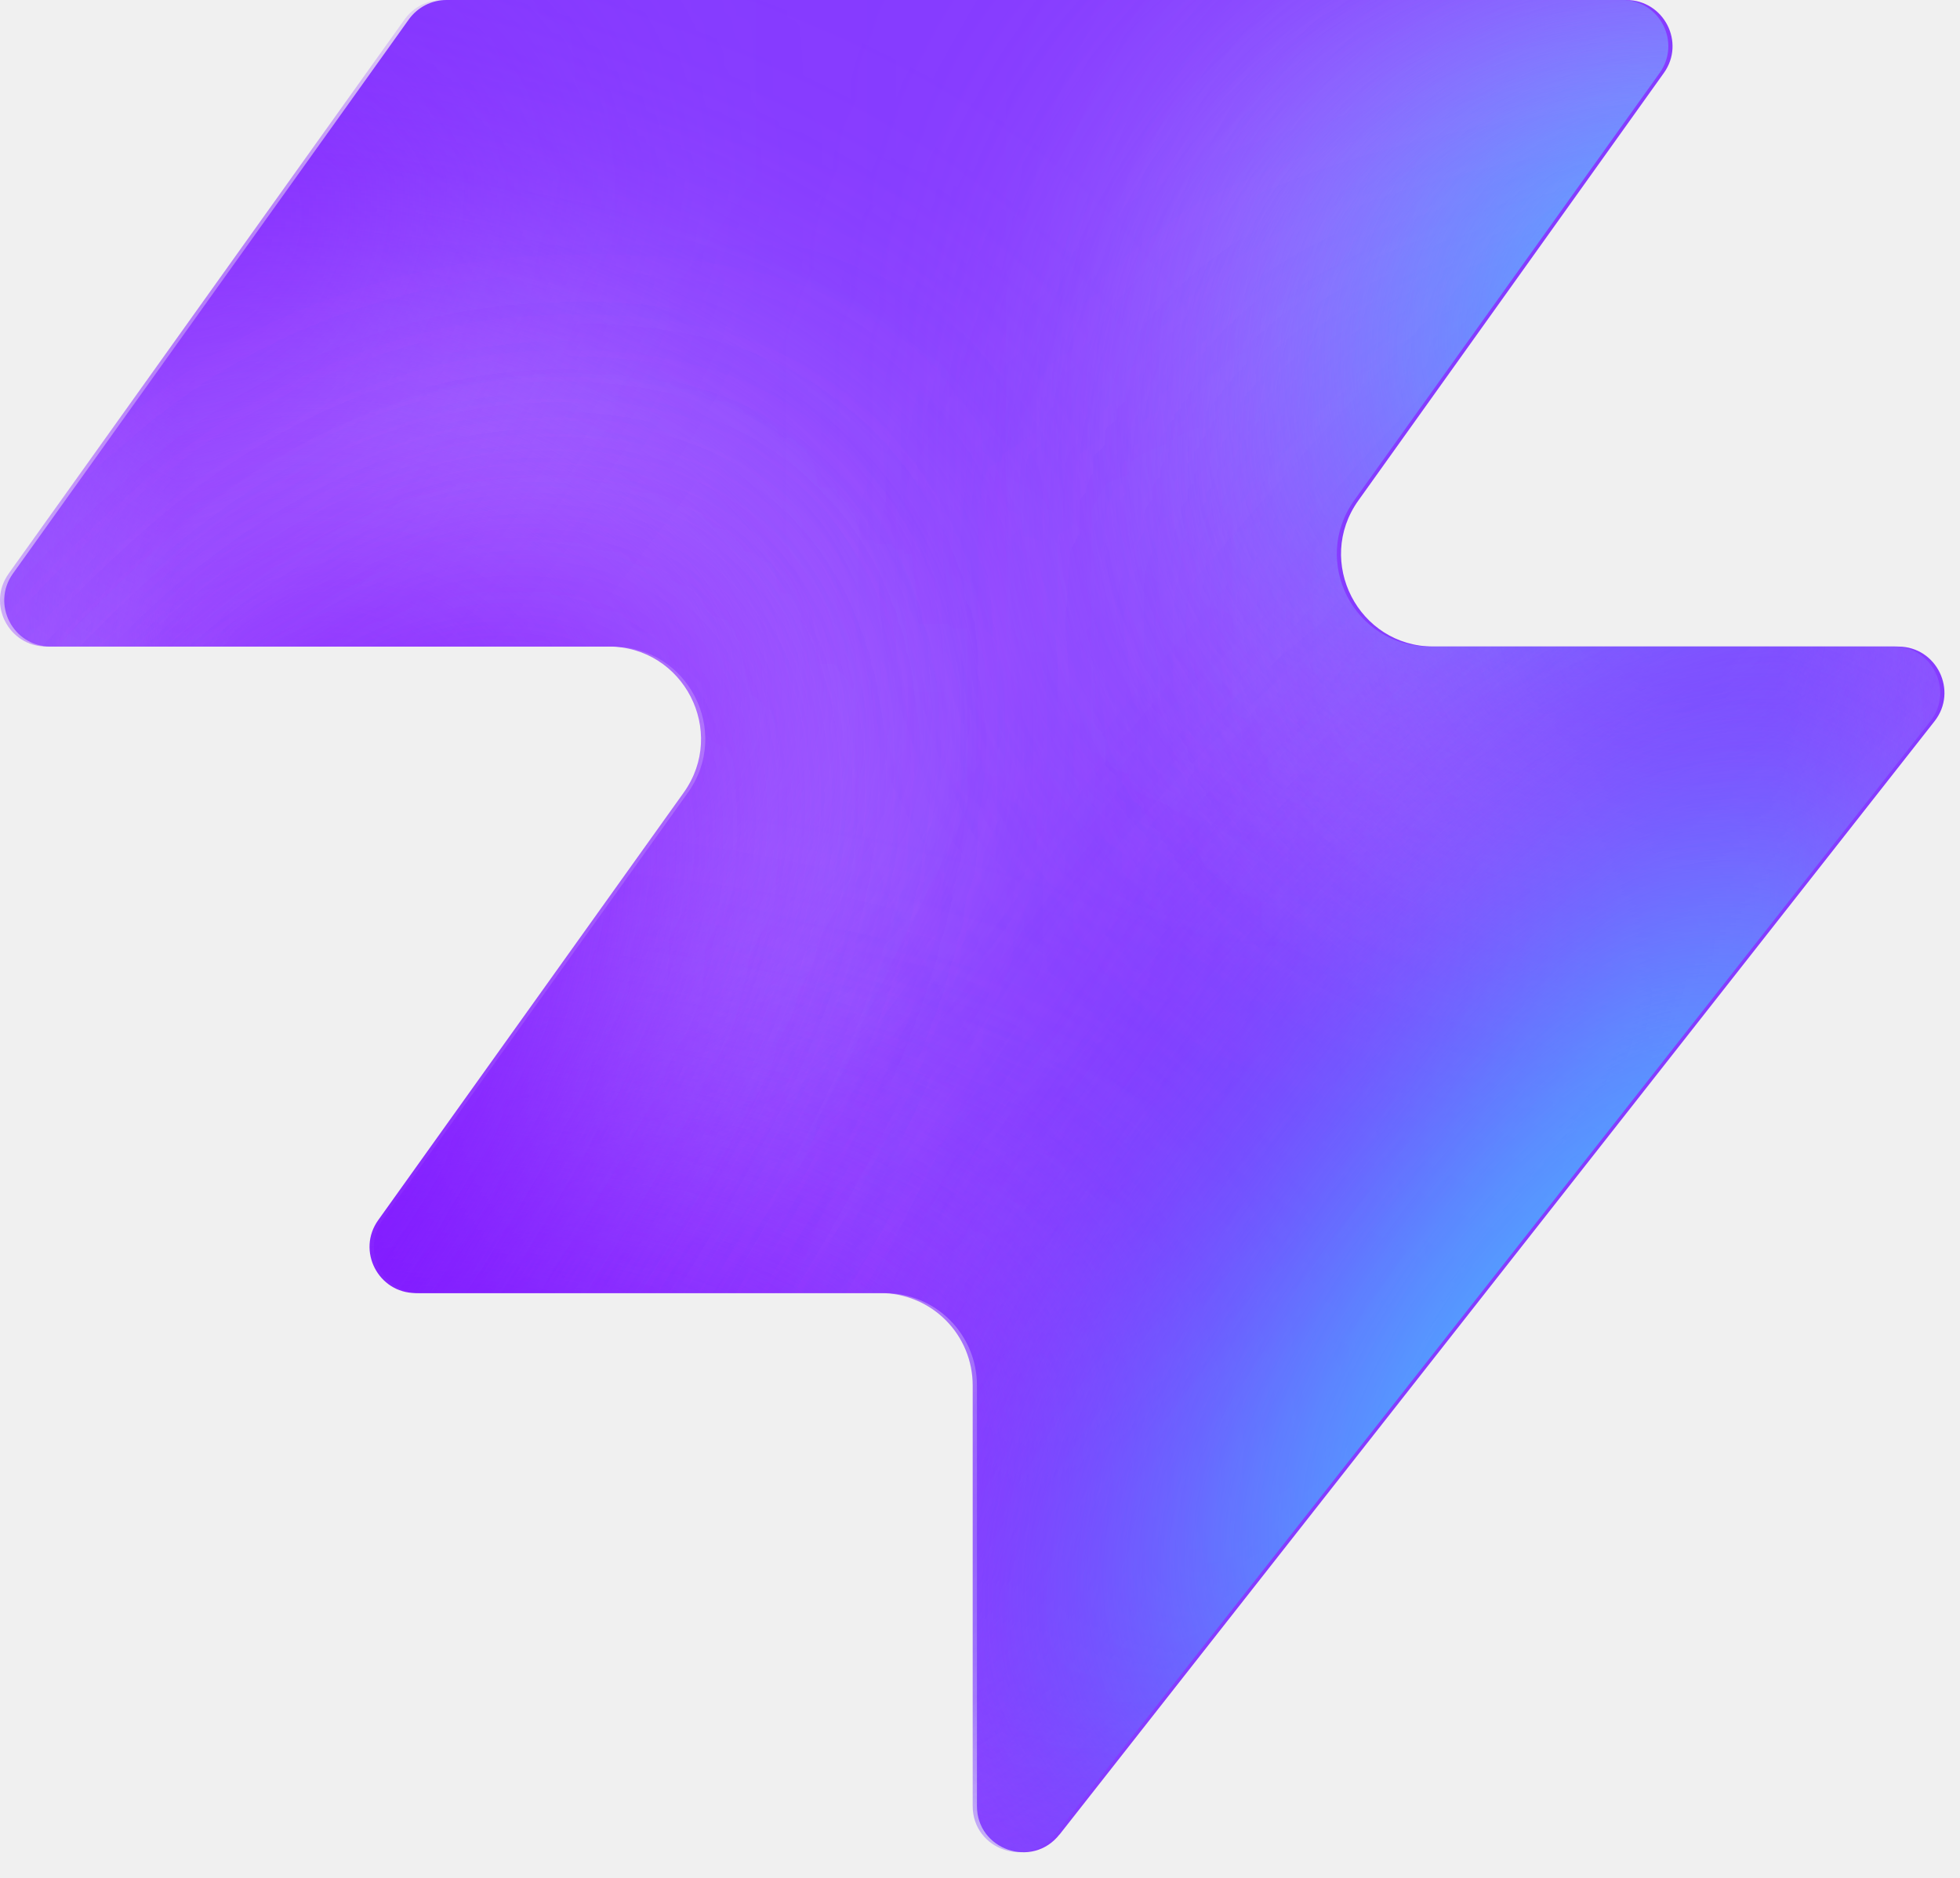
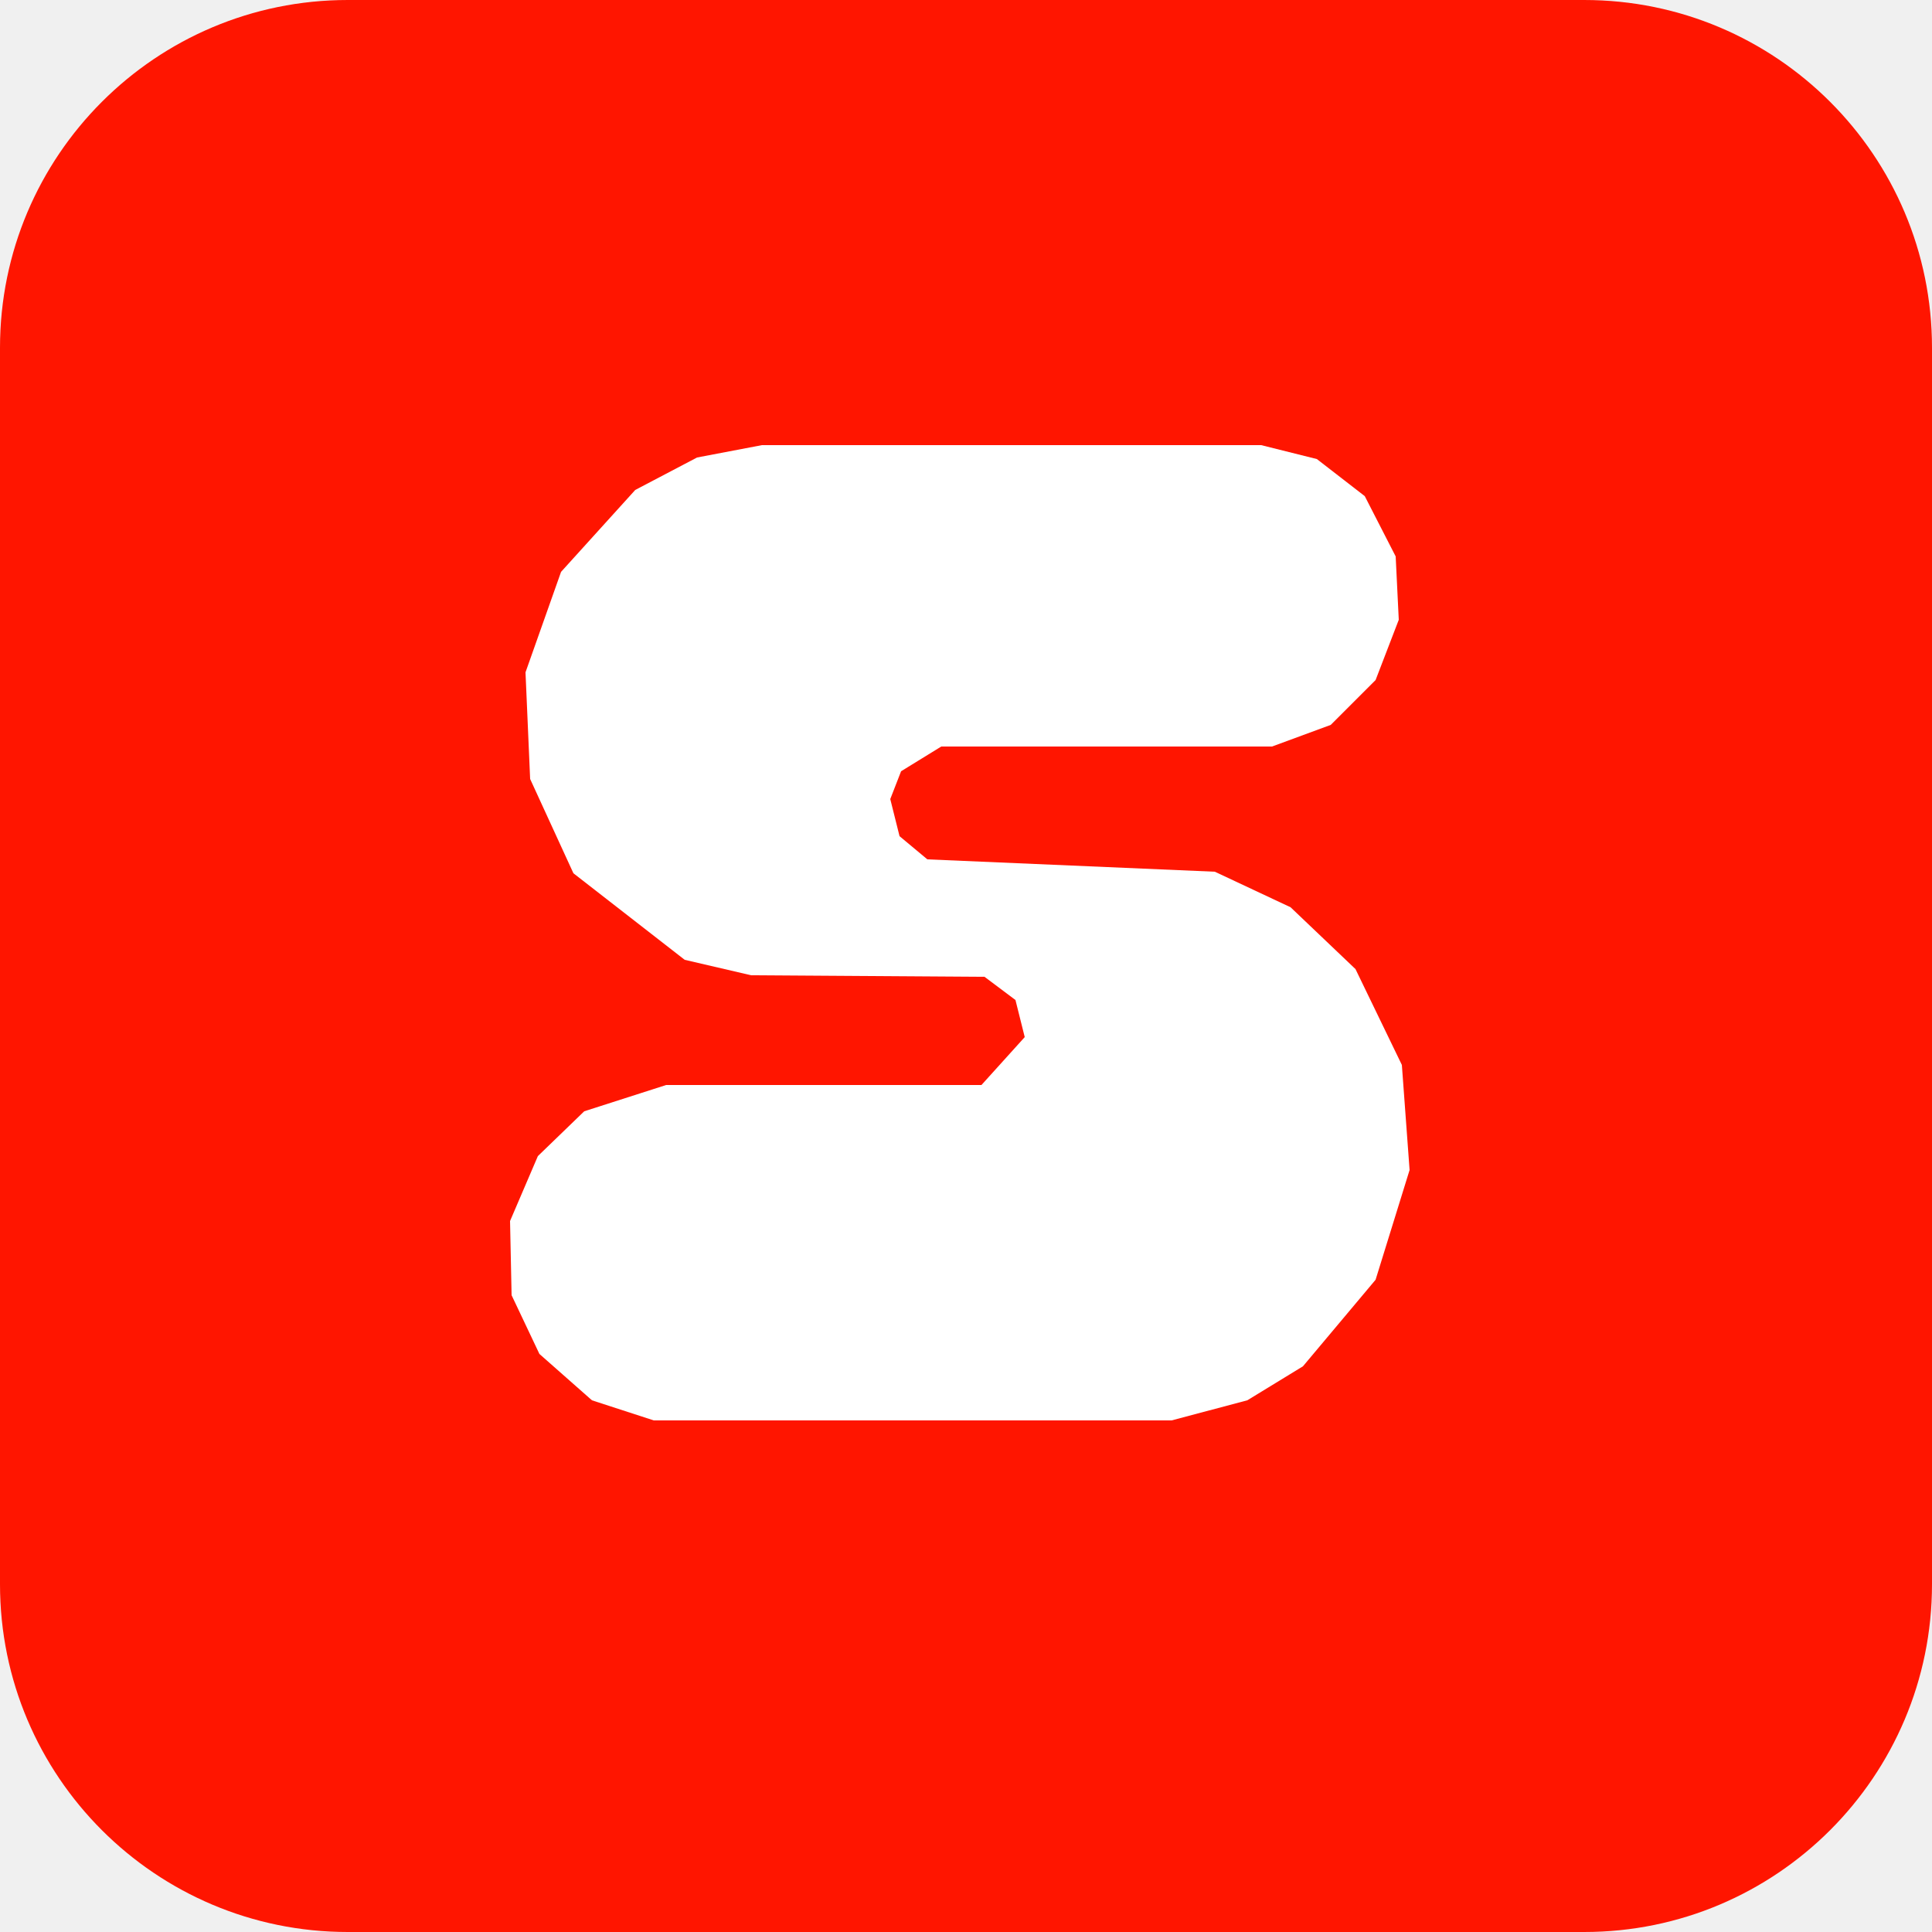
- <svg xmlns="http://www.w3.org/2000/svg" width="48" height="46" fill="none" viewBox="0 0 48 46">
-   <path fill="#863bff" d="M25.946 44.938c-.664.845-2.021.375-2.021-.698V33.937a2.26 2.26 0 0 0-2.262-2.262H10.287c-.92 0-1.456-1.04-.92-1.788l7.48-10.471c1.07-1.497 0-3.578-1.842-3.578H1.237c-.92 0-1.456-1.04-.92-1.788L10.013.474c.214-.297.556-.474.92-.474h28.894c.92 0 1.456 1.04.92 1.788l-7.48 10.471c-1.07 1.498 0 3.579 1.842 3.579h11.377c.943 0 1.473 1.088.89 1.83L25.947 44.94z" style="fill:#863bff;fill:color(display-p3 .525 .23 1);fill-opacity:1" />
-   <mask id="a" width="48" height="46" x="0" y="0" maskUnits="userSpaceOnUse" style="mask-type:alpha">
-     <path fill="#000" d="M25.842 44.938c-.664.844-2.021.375-2.021-.698V33.937a2.26 2.26 0 0 0-2.262-2.262H10.183c-.92 0-1.456-1.04-.92-1.788l7.48-10.471c1.07-1.498 0-3.579-1.842-3.579H1.133c-.92 0-1.456-1.04-.92-1.787L9.91.473c.214-.297.556-.474.92-.474h28.894c.92 0 1.456 1.04.92 1.788l-7.48 10.471c-1.07 1.498 0 3.578 1.842 3.578h11.377c.943 0 1.473 1.088.89 1.832L25.843 44.94z" style="fill:#000;fill-opacity:1" />
-   </mask>
-   <g mask="url(#a)">
-     <g filter="url(#b)">
-       <ellipse cx="5.508" cy="14.704" fill="#ede6ff" rx="5.508" ry="14.704" style="fill:#ede6ff;fill:color(display-p3 .927 .903 1);fill-opacity:1" transform="matrix(.00324 1 1 -.00324 -4.47 31.516)" />
-     </g>
-     <g filter="url(#c)">
-       <ellipse cx="10.399" cy="29.851" fill="#ede6ff" rx="10.399" ry="29.851" style="fill:#ede6ff;fill:color(display-p3 .927 .903 1);fill-opacity:1" transform="matrix(.00324 1 1 -.00324 -39.328 7.883)" />
-     </g>
-     <g filter="url(#d)">
-       <ellipse cx="5.508" cy="30.487" fill="#7e14ff" rx="5.508" ry="30.487" style="fill:#7e14ff;fill:color(display-p3 .492 .077 1);fill-opacity:1" transform="rotate(89.814 -25.913 -14.639)scale(1 -1)" />
-     </g>
-     <g filter="url(#e)">
-       <ellipse cx="5.508" cy="30.599" fill="#7e14ff" rx="5.508" ry="30.599" style="fill:#7e14ff;fill:color(display-p3 .492 .077 1);fill-opacity:1" transform="rotate(89.814 -32.644 -3.334)scale(1 -1)" />
-     </g>
-     <g filter="url(#f)">
-       <ellipse cx="5.508" cy="30.599" fill="#7e14ff" rx="5.508" ry="30.599" style="fill:#7e14ff;fill:color(display-p3 .492 .077 1);fill-opacity:1" transform="matrix(.00324 1 1 -.00324 -34.34 30.47)" />
-     </g>
-     <g filter="url(#g)">
-       <ellipse cx="14.072" cy="22.078" fill="#ede6ff" rx="14.072" ry="22.078" style="fill:#ede6ff;fill:color(display-p3 .927 .903 1);fill-opacity:1" transform="rotate(93.35 24.506 48.493)scale(-1 1)" />
-     </g>
-     <g filter="url(#h)">
-       <ellipse cx="3.47" cy="21.501" fill="#7e14ff" rx="3.47" ry="21.501" style="fill:#7e14ff;fill:color(display-p3 .492 .077 1);fill-opacity:1" transform="rotate(89.009 28.708 47.59)scale(-1 1)" />
-     </g>
-     <g filter="url(#i)">
-       <ellipse cx="3.47" cy="21.501" fill="#7e14ff" rx="3.47" ry="21.501" style="fill:#7e14ff;fill:color(display-p3 .492 .077 1);fill-opacity:1" transform="rotate(89.009 28.708 47.59)scale(-1 1)" />
-     </g>
-     <g filter="url(#j)">
-       <ellipse cx=".387" cy="8.972" fill="#7e14ff" rx="4.407" ry="29.108" style="fill:#7e14ff;fill:color(display-p3 .492 .077 1);fill-opacity:1" transform="rotate(39.51 .387 8.972)" />
-     </g>
-     <g filter="url(#k)">
-       <ellipse cx="47.523" cy="-6.092" fill="#7e14ff" rx="4.407" ry="29.108" style="fill:#7e14ff;fill:color(display-p3 .492 .077 1);fill-opacity:1" transform="rotate(37.892 47.523 -6.092)" />
-     </g>
-     <g filter="url(#l)">
-       <ellipse cx="41.412" cy="6.333" fill="#47bfff" rx="5.971" ry="9.665" style="fill:#47bfff;fill:color(display-p3 .28 .748 1);fill-opacity:1" transform="rotate(37.892 41.412 6.333)" />
-     </g>
-     <g filter="url(#m)">
-       <ellipse cx="-1.879" cy="38.332" fill="#7e14ff" rx="4.407" ry="29.108" style="fill:#7e14ff;fill:color(display-p3 .492 .077 1);fill-opacity:1" transform="rotate(37.892 -1.88 38.332)" />
-     </g>
-     <g filter="url(#n)">
-       <ellipse cx="-1.879" cy="38.332" fill="#7e14ff" rx="4.407" ry="29.108" style="fill:#7e14ff;fill:color(display-p3 .492 .077 1);fill-opacity:1" transform="rotate(37.892 -1.88 38.332)" />
-     </g>
-     <g filter="url(#o)">
-       <ellipse cx="35.651" cy="29.907" fill="#7e14ff" rx="4.407" ry="29.108" style="fill:#7e14ff;fill:color(display-p3 .492 .077 1);fill-opacity:1" transform="rotate(37.892 35.651 29.907)" />
-     </g>
-     <g filter="url(#p)">
-       <ellipse cx="38.418" cy="32.4" fill="#47bfff" rx="5.971" ry="15.297" style="fill:#47bfff;fill:color(display-p3 .28 .748 1);fill-opacity:1" transform="rotate(37.892 38.418 32.4)" />
-     </g>
-   </g>
-   <defs>
-     <filter id="b" width="60.045" height="41.654" x="-19.77" y="16.149" color-interpolation-filters="sRGB" filterUnits="userSpaceOnUse">
-       <feFlood flood-opacity="0" result="BackgroundImageFix" />
-       <feBlend in="SourceGraphic" in2="BackgroundImageFix" result="shape" />
-       <feGaussianBlur result="effect1_foregroundBlur_2002_17158" stdDeviation="7.659" />
-     </filter>
-     <filter id="c" width="90.34" height="51.437" x="-54.613" y="-7.533" color-interpolation-filters="sRGB" filterUnits="userSpaceOnUse">
-       <feFlood flood-opacity="0" result="BackgroundImageFix" />
-       <feBlend in="SourceGraphic" in2="BackgroundImageFix" result="shape" />
-       <feGaussianBlur result="effect1_foregroundBlur_2002_17158" stdDeviation="7.659" />
-     </filter>
-     <filter id="d" width="79.355" height="29.4" x="-49.64" y="2.03" color-interpolation-filters="sRGB" filterUnits="userSpaceOnUse">
-       <feFlood flood-opacity="0" result="BackgroundImageFix" />
-       <feBlend in="SourceGraphic" in2="BackgroundImageFix" result="shape" />
-       <feGaussianBlur result="effect1_foregroundBlur_2002_17158" stdDeviation="4.596" />
-     </filter>
-     <filter id="e" width="79.579" height="29.4" x="-45.045" y="20.029" color-interpolation-filters="sRGB" filterUnits="userSpaceOnUse">
-       <feFlood flood-opacity="0" result="BackgroundImageFix" />
-       <feBlend in="SourceGraphic" in2="BackgroundImageFix" result="shape" />
-       <feGaussianBlur result="effect1_foregroundBlur_2002_17158" stdDeviation="4.596" />
-     </filter>
-     <filter id="f" width="79.579" height="29.4" x="-43.513" y="21.178" color-interpolation-filters="sRGB" filterUnits="userSpaceOnUse">
-       <feFlood flood-opacity="0" result="BackgroundImageFix" />
-       <feBlend in="SourceGraphic" in2="BackgroundImageFix" result="shape" />
-       <feGaussianBlur result="effect1_foregroundBlur_2002_17158" stdDeviation="4.596" />
-     </filter>
-     <filter id="g" width="74.749" height="58.852" x="15.756" y="-17.901" color-interpolation-filters="sRGB" filterUnits="userSpaceOnUse">
-       <feFlood flood-opacity="0" result="BackgroundImageFix" />
-       <feBlend in="SourceGraphic" in2="BackgroundImageFix" result="shape" />
-       <feGaussianBlur result="effect1_foregroundBlur_2002_17158" stdDeviation="7.659" />
-     </filter>
-     <filter id="h" width="61.377" height="25.362" x="23.548" y="2.284" color-interpolation-filters="sRGB" filterUnits="userSpaceOnUse">
-       <feFlood flood-opacity="0" result="BackgroundImageFix" />
-       <feBlend in="SourceGraphic" in2="BackgroundImageFix" result="shape" />
-       <feGaussianBlur result="effect1_foregroundBlur_2002_17158" stdDeviation="4.596" />
-     </filter>
-     <filter id="i" width="61.377" height="25.362" x="23.548" y="2.284" color-interpolation-filters="sRGB" filterUnits="userSpaceOnUse">
-       <feFlood flood-opacity="0" result="BackgroundImageFix" />
-       <feBlend in="SourceGraphic" in2="BackgroundImageFix" result="shape" />
-       <feGaussianBlur result="effect1_foregroundBlur_2002_17158" stdDeviation="4.596" />
-     </filter>
-     <filter id="j" width="56.045" height="63.649" x="-27.636" y="-22.853" color-interpolation-filters="sRGB" filterUnits="userSpaceOnUse">
-       <feFlood flood-opacity="0" result="BackgroundImageFix" />
-       <feBlend in="SourceGraphic" in2="BackgroundImageFix" result="shape" />
-       <feGaussianBlur result="effect1_foregroundBlur_2002_17158" stdDeviation="4.596" />
-     </filter>
-     <filter id="k" width="54.814" height="64.646" x="20.116" y="-38.415" color-interpolation-filters="sRGB" filterUnits="userSpaceOnUse">
-       <feFlood flood-opacity="0" result="BackgroundImageFix" />
-       <feBlend in="SourceGraphic" in2="BackgroundImageFix" result="shape" />
-       <feGaussianBlur result="effect1_foregroundBlur_2002_17158" stdDeviation="4.596" />
-     </filter>
-     <filter id="l" width="33.541" height="35.313" x="24.641" y="-11.323" color-interpolation-filters="sRGB" filterUnits="userSpaceOnUse">
-       <feFlood flood-opacity="0" result="BackgroundImageFix" />
-       <feBlend in="SourceGraphic" in2="BackgroundImageFix" result="shape" />
-       <feGaussianBlur result="effect1_foregroundBlur_2002_17158" stdDeviation="4.596" />
-     </filter>
-     <filter id="m" width="54.814" height="64.646" x="-29.286" y="6.009" color-interpolation-filters="sRGB" filterUnits="userSpaceOnUse">
-       <feFlood flood-opacity="0" result="BackgroundImageFix" />
-       <feBlend in="SourceGraphic" in2="BackgroundImageFix" result="shape" />
-       <feGaussianBlur result="effect1_foregroundBlur_2002_17158" stdDeviation="4.596" />
-     </filter>
-     <filter id="n" width="54.814" height="64.646" x="-29.286" y="6.009" color-interpolation-filters="sRGB" filterUnits="userSpaceOnUse">
-       <feFlood flood-opacity="0" result="BackgroundImageFix" />
-       <feBlend in="SourceGraphic" in2="BackgroundImageFix" result="shape" />
-       <feGaussianBlur result="effect1_foregroundBlur_2002_17158" stdDeviation="4.596" />
-     </filter>
-     <filter id="o" width="54.814" height="64.646" x="8.244" y="-2.416" color-interpolation-filters="sRGB" filterUnits="userSpaceOnUse">
-       <feFlood flood-opacity="0" result="BackgroundImageFix" />
-       <feBlend in="SourceGraphic" in2="BackgroundImageFix" result="shape" />
-       <feGaussianBlur result="effect1_foregroundBlur_2002_17158" stdDeviation="4.596" />
-     </filter>
-     <filter id="p" width="39.409" height="43.623" x="18.713" y="10.588" color-interpolation-filters="sRGB" filterUnits="userSpaceOnUse">
-       <feFlood flood-opacity="0" result="BackgroundImageFix" />
-       <feBlend in="SourceGraphic" in2="BackgroundImageFix" result="shape" />
-       <feGaussianBlur result="effect1_foregroundBlur_2002_17158" stdDeviation="4.596" />
-     </filter>
-   </defs>
+ <svg xmlns="http://www.w3.org/2000/svg" viewBox="0 0 100 100" width="48" height="48">
+   <rect width="100" height="100" rx="18" fill="#ff1500" />
+   <path fill="white" d="M 32.880,25.360 L 29.040,29.600 L 27.200,34.800 L 27.440,40.320 L 29.680,45.200 L 35.440,49.680 L 38.880,50.480 L 50.960,50.560 L 52.560,51.760 L 53.040,53.680 L 50.800,56.160 L 34.480,56.160 L 30.240,57.520 L 27.840,59.840 L 26.400,63.200 L 26.480,67.040 L 27.920,70.080 L 30.640,72.480 L 33.840,73.520 L 60.640,73.520 L 64.560,72.480 L 67.440,70.720 L 71.200,66.240 L 72.960,60.560 L 72.560,55.120 L 70.160,50.160 L 66.800,46.960 L 62.880,45.120 L 48.000,44.480 L 46.560,43.280 L 46.080,41.360 L 46.640,39.920 L 48.720,38.640 L 65.840,38.640 L 68.880,37.520 L 71.200,35.200 L 72.400,32.080 L 72.240,28.800 L 70.640,25.680 L 68.160,23.760 L 65.280,23.040 L 39.440,23.040 L 36.080,23.680 Z" />
</svg>
